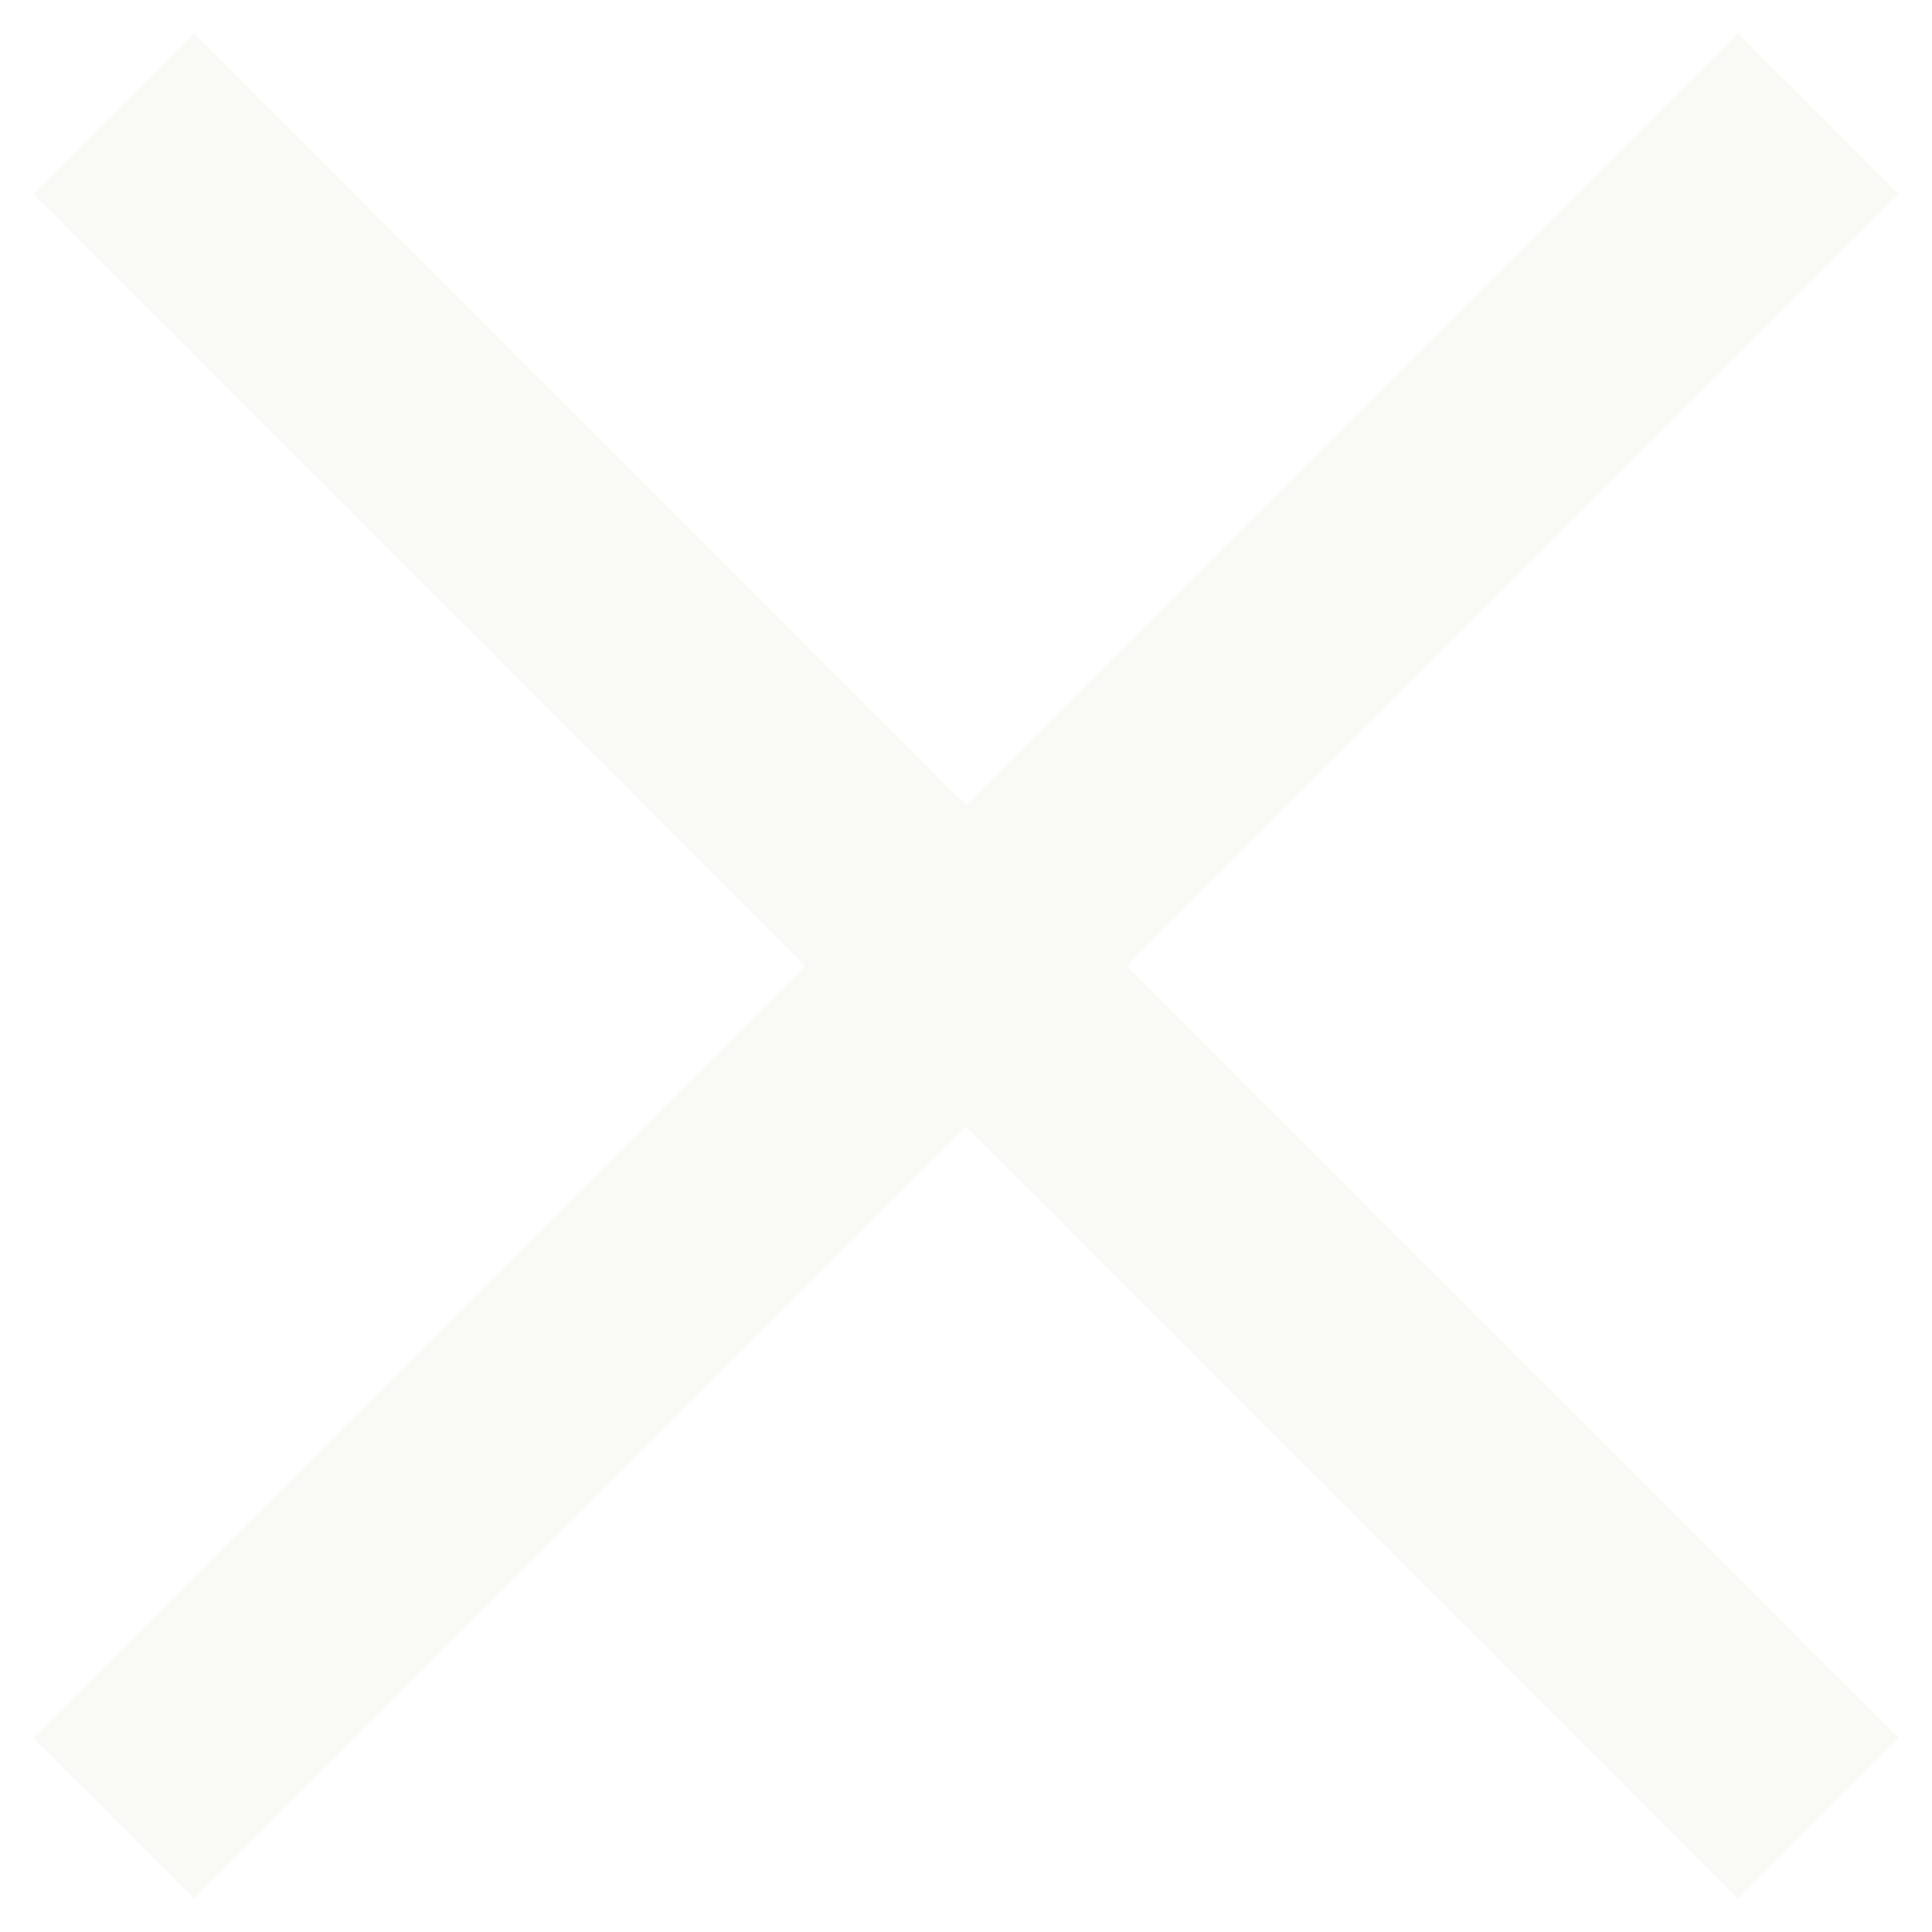
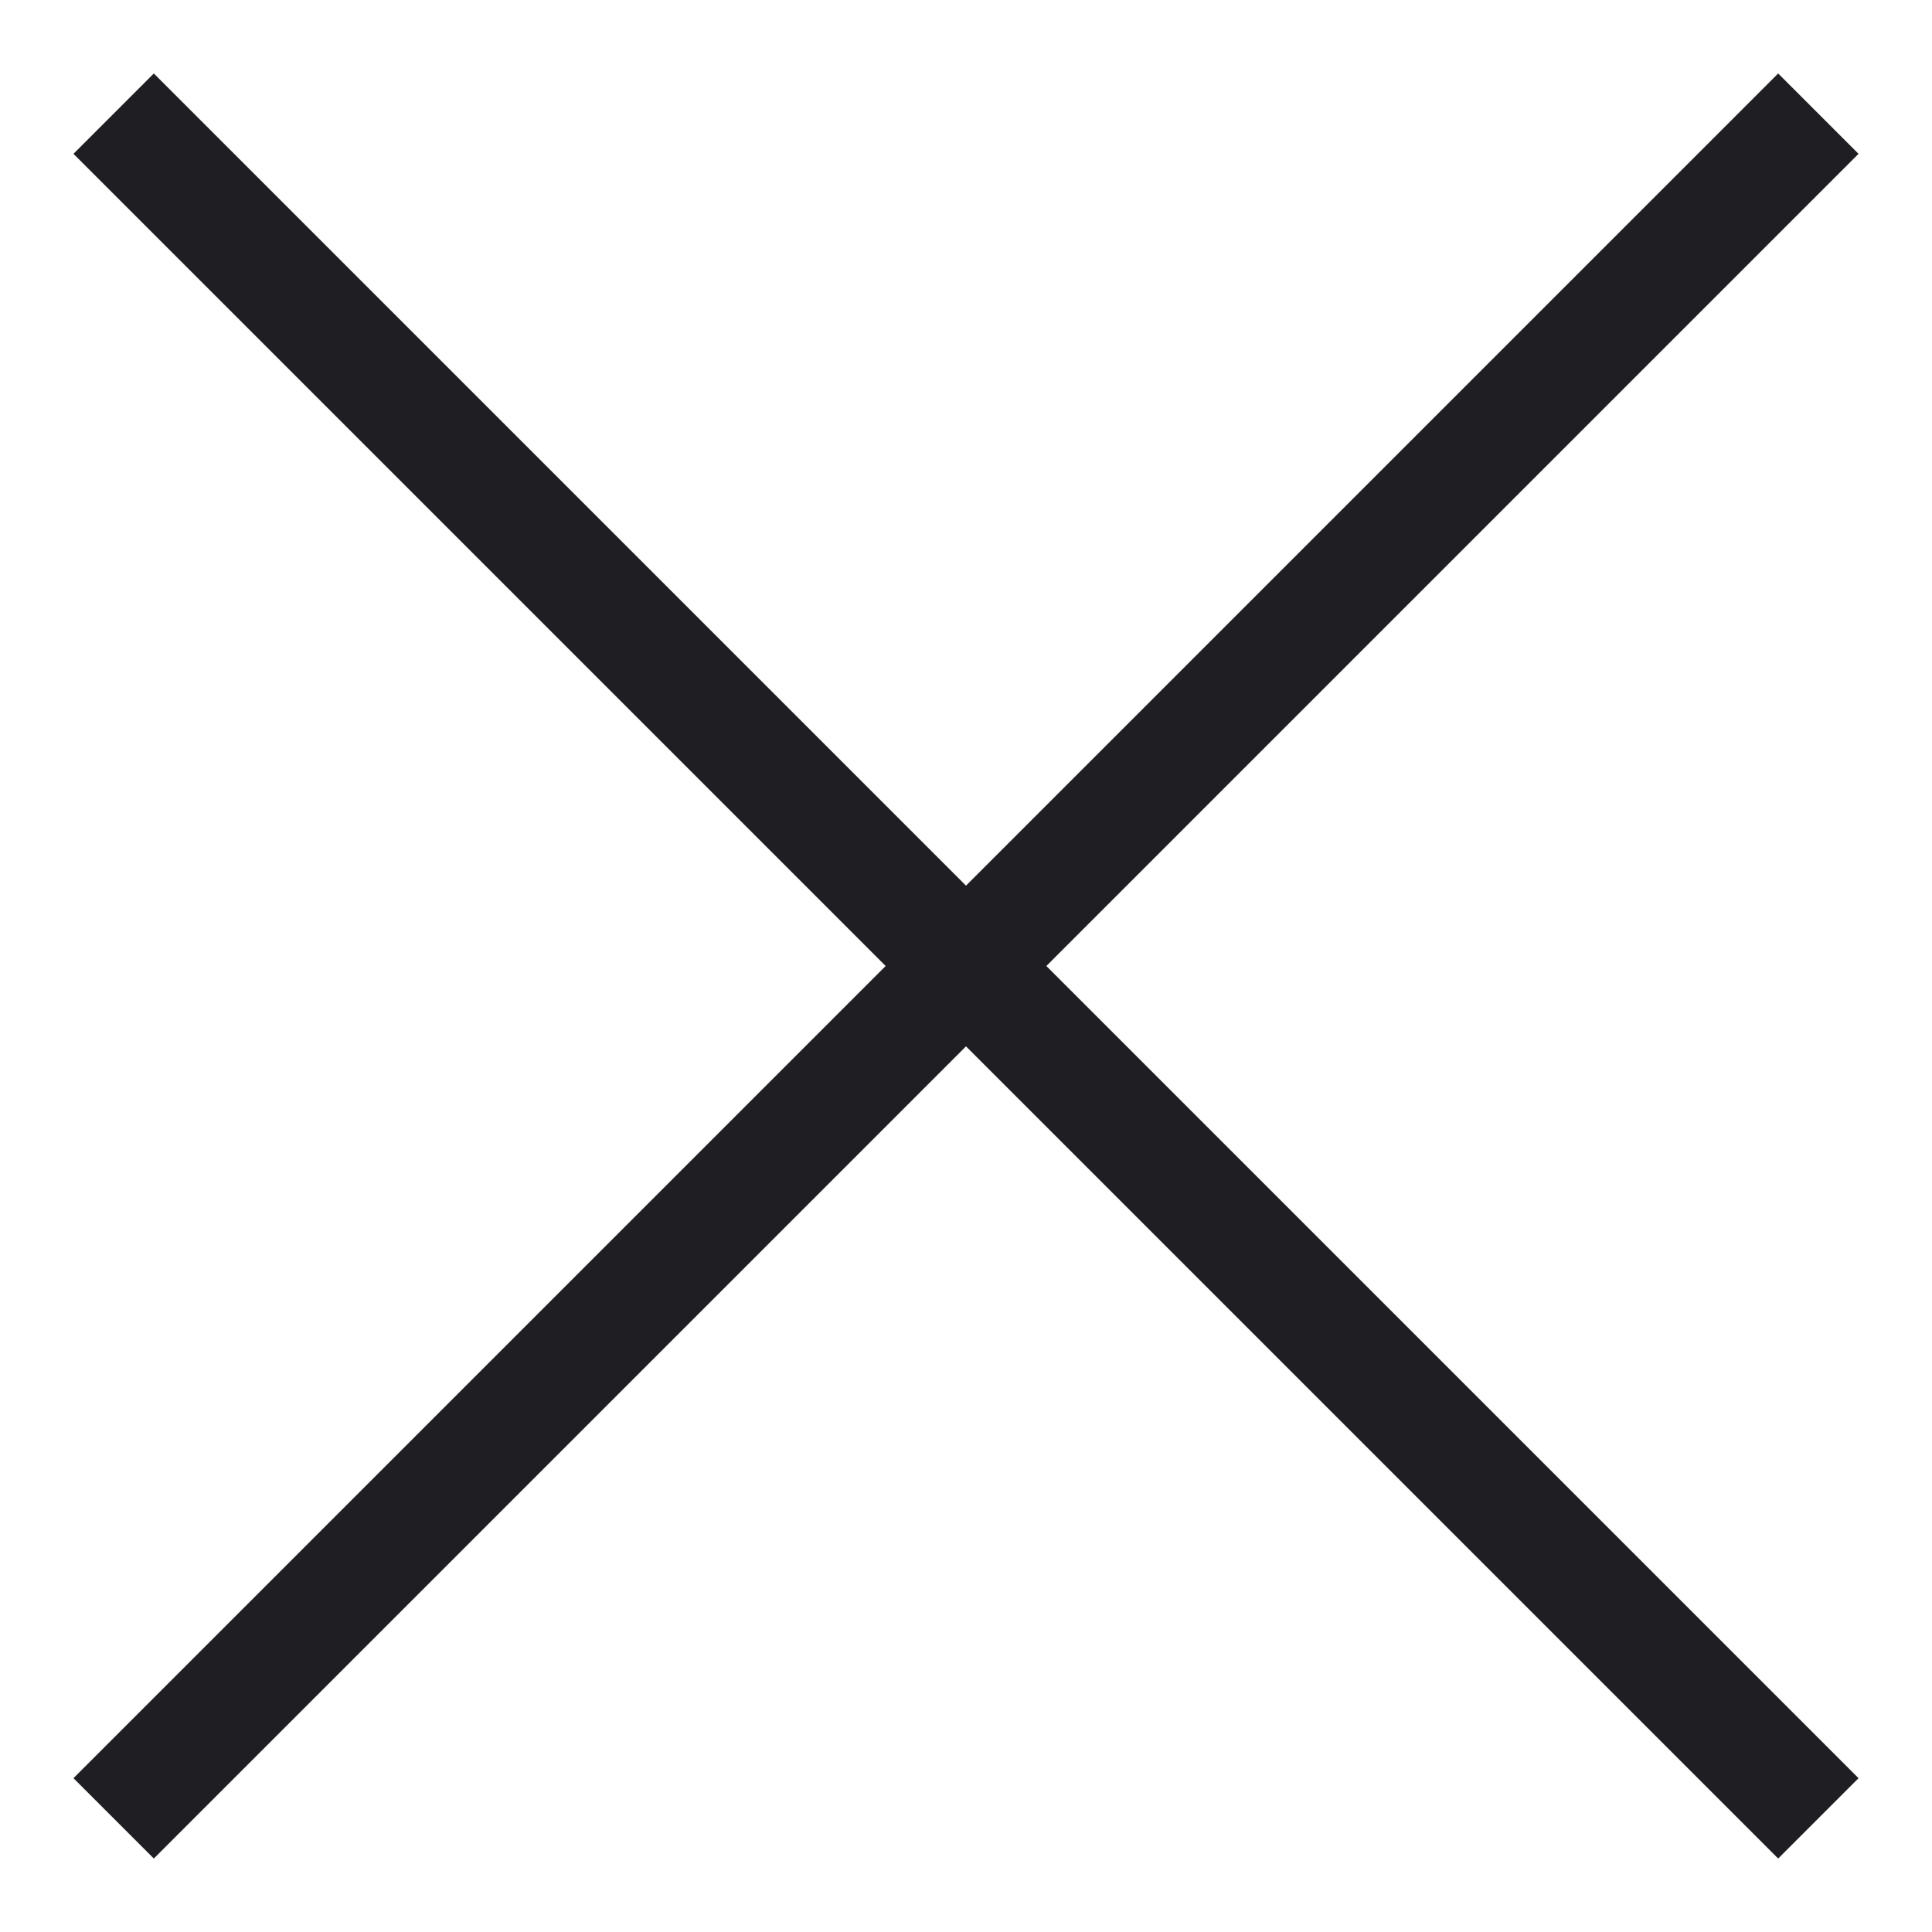
<svg xmlns="http://www.w3.org/2000/svg" width="17" height="17" viewBox="0 0 17 17" fill="none">
-   <path d="M1 1L16 16" stroke="#F9FAF6" stroke-width="2" />
-   <path d="M1 16L16 1" stroke="#F9FAF6" stroke-width="2" />
+   <path d="M1 1L16 16" stroke="#1F1F23" stroke-width="1" />
+   <path d="M1 16L16 1" stroke="#1F1F23" stroke-width="1" />
</svg>
